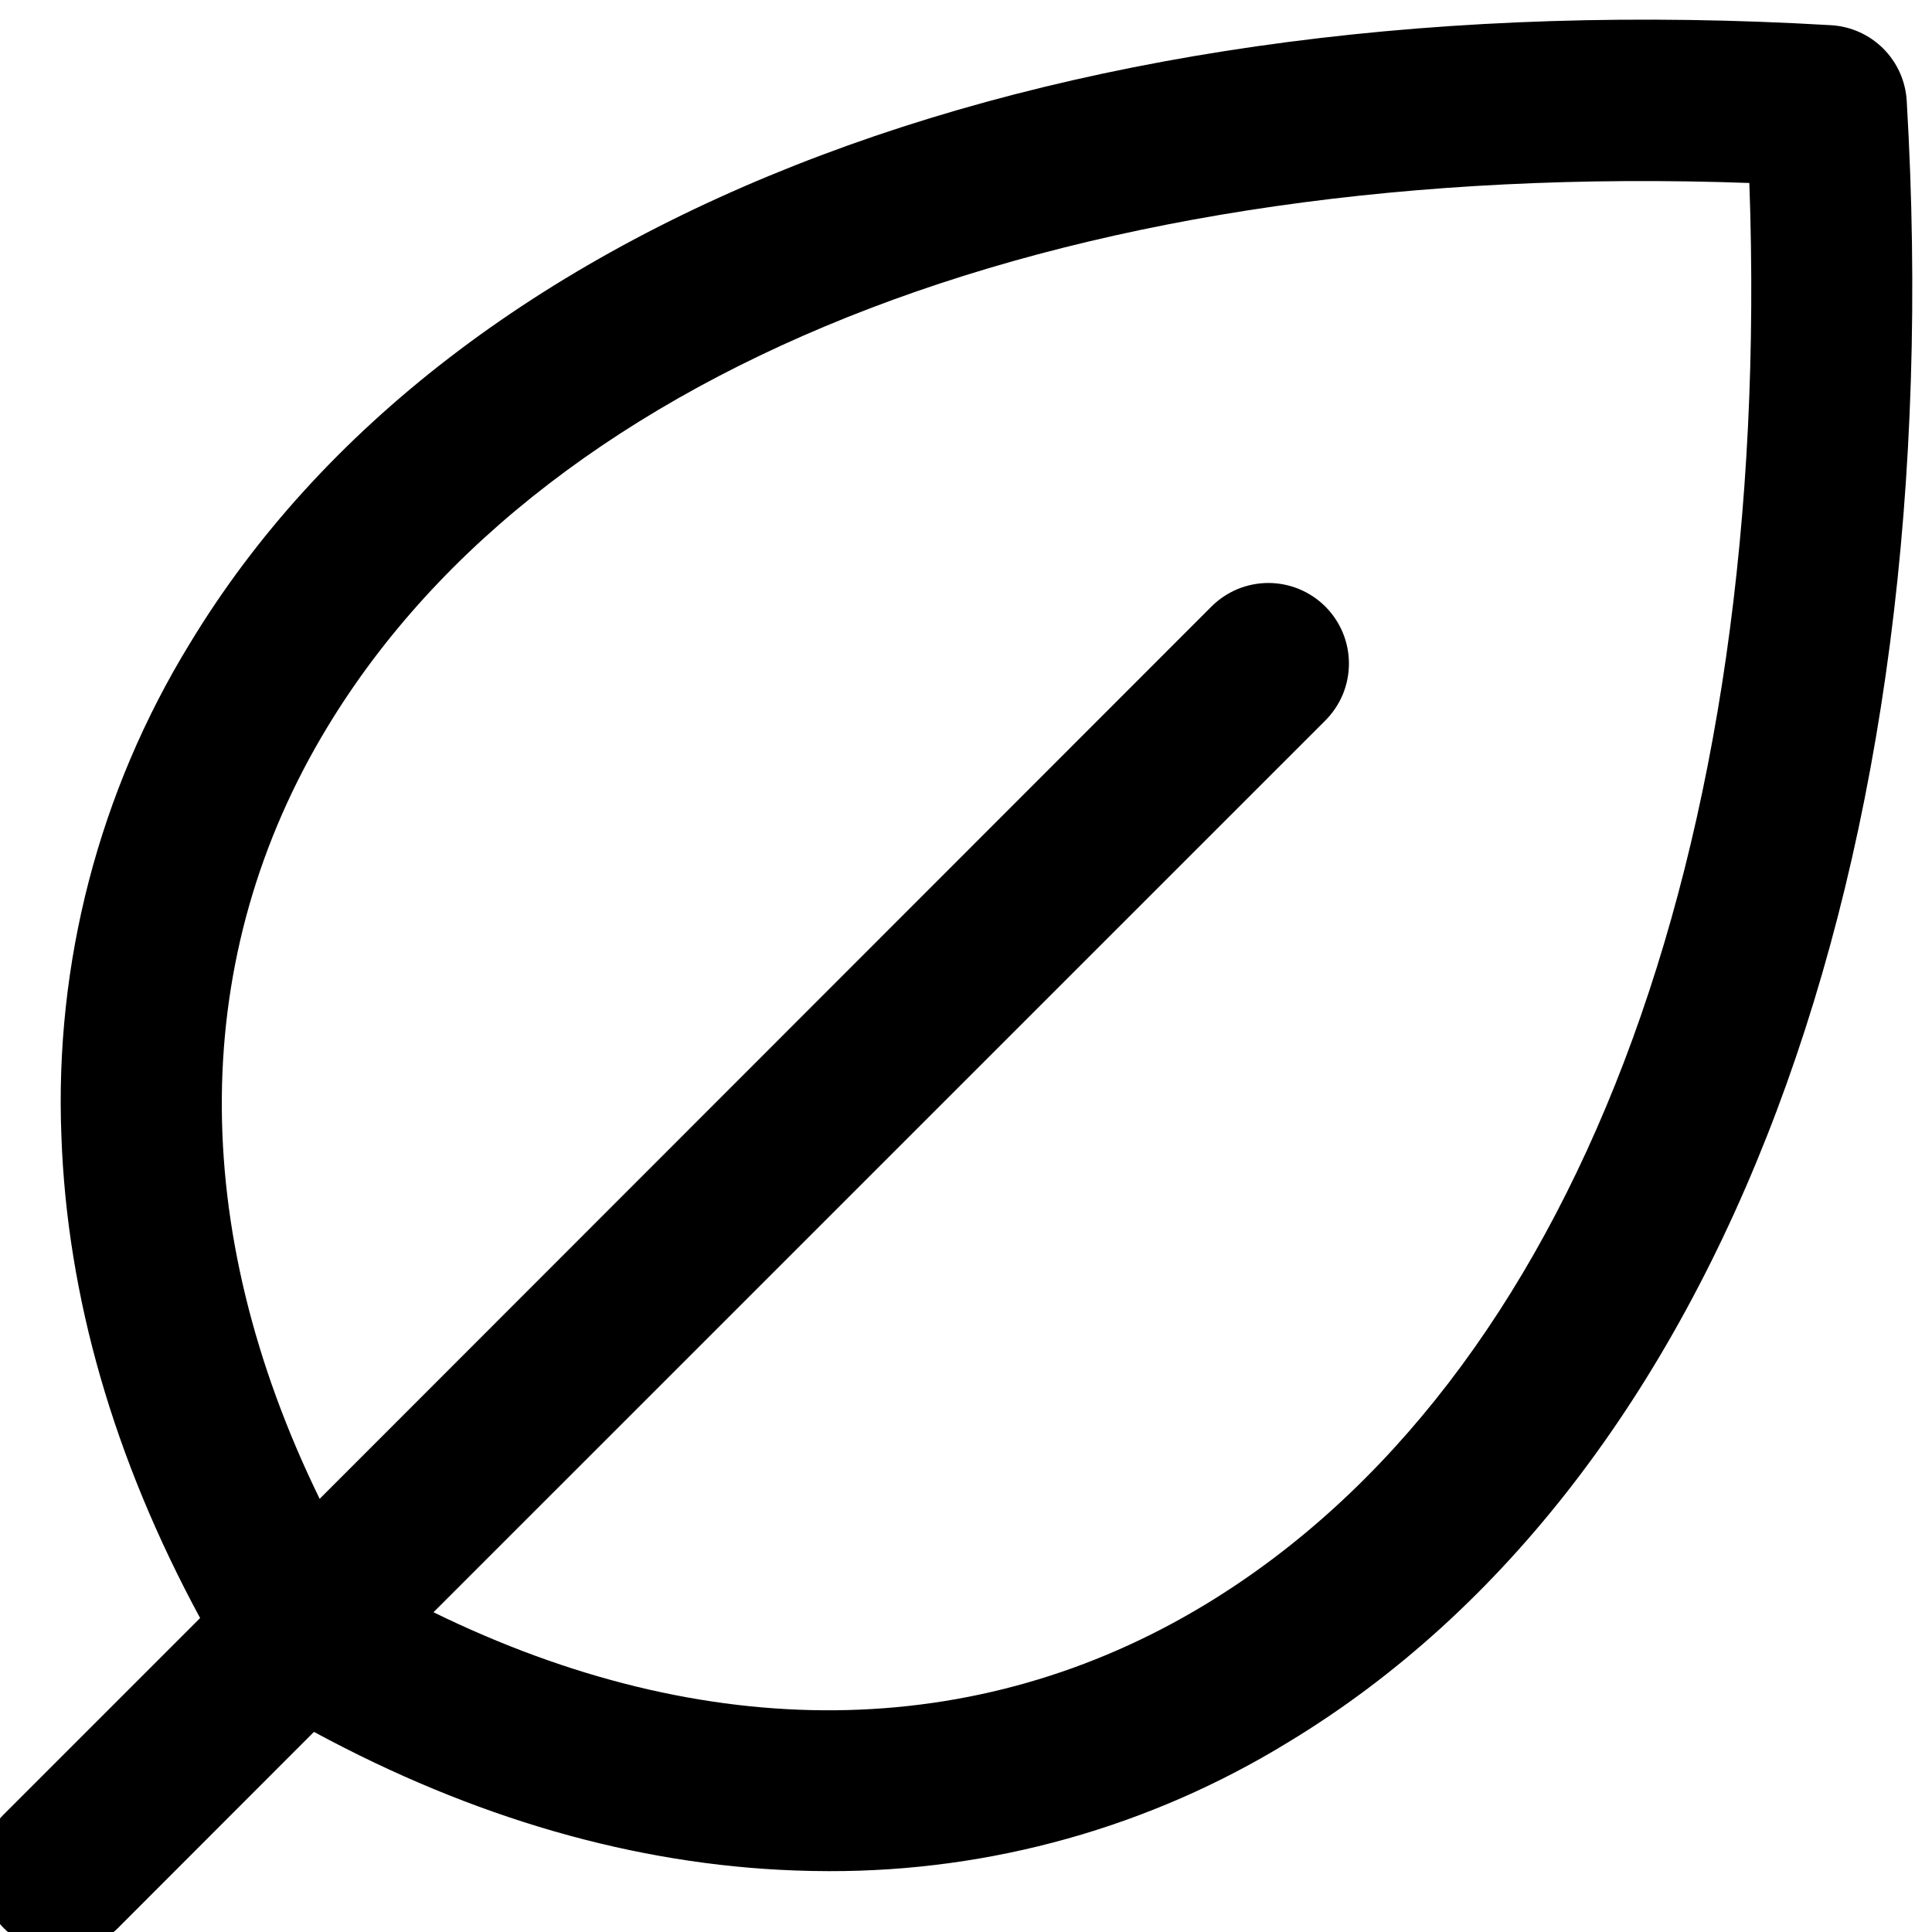
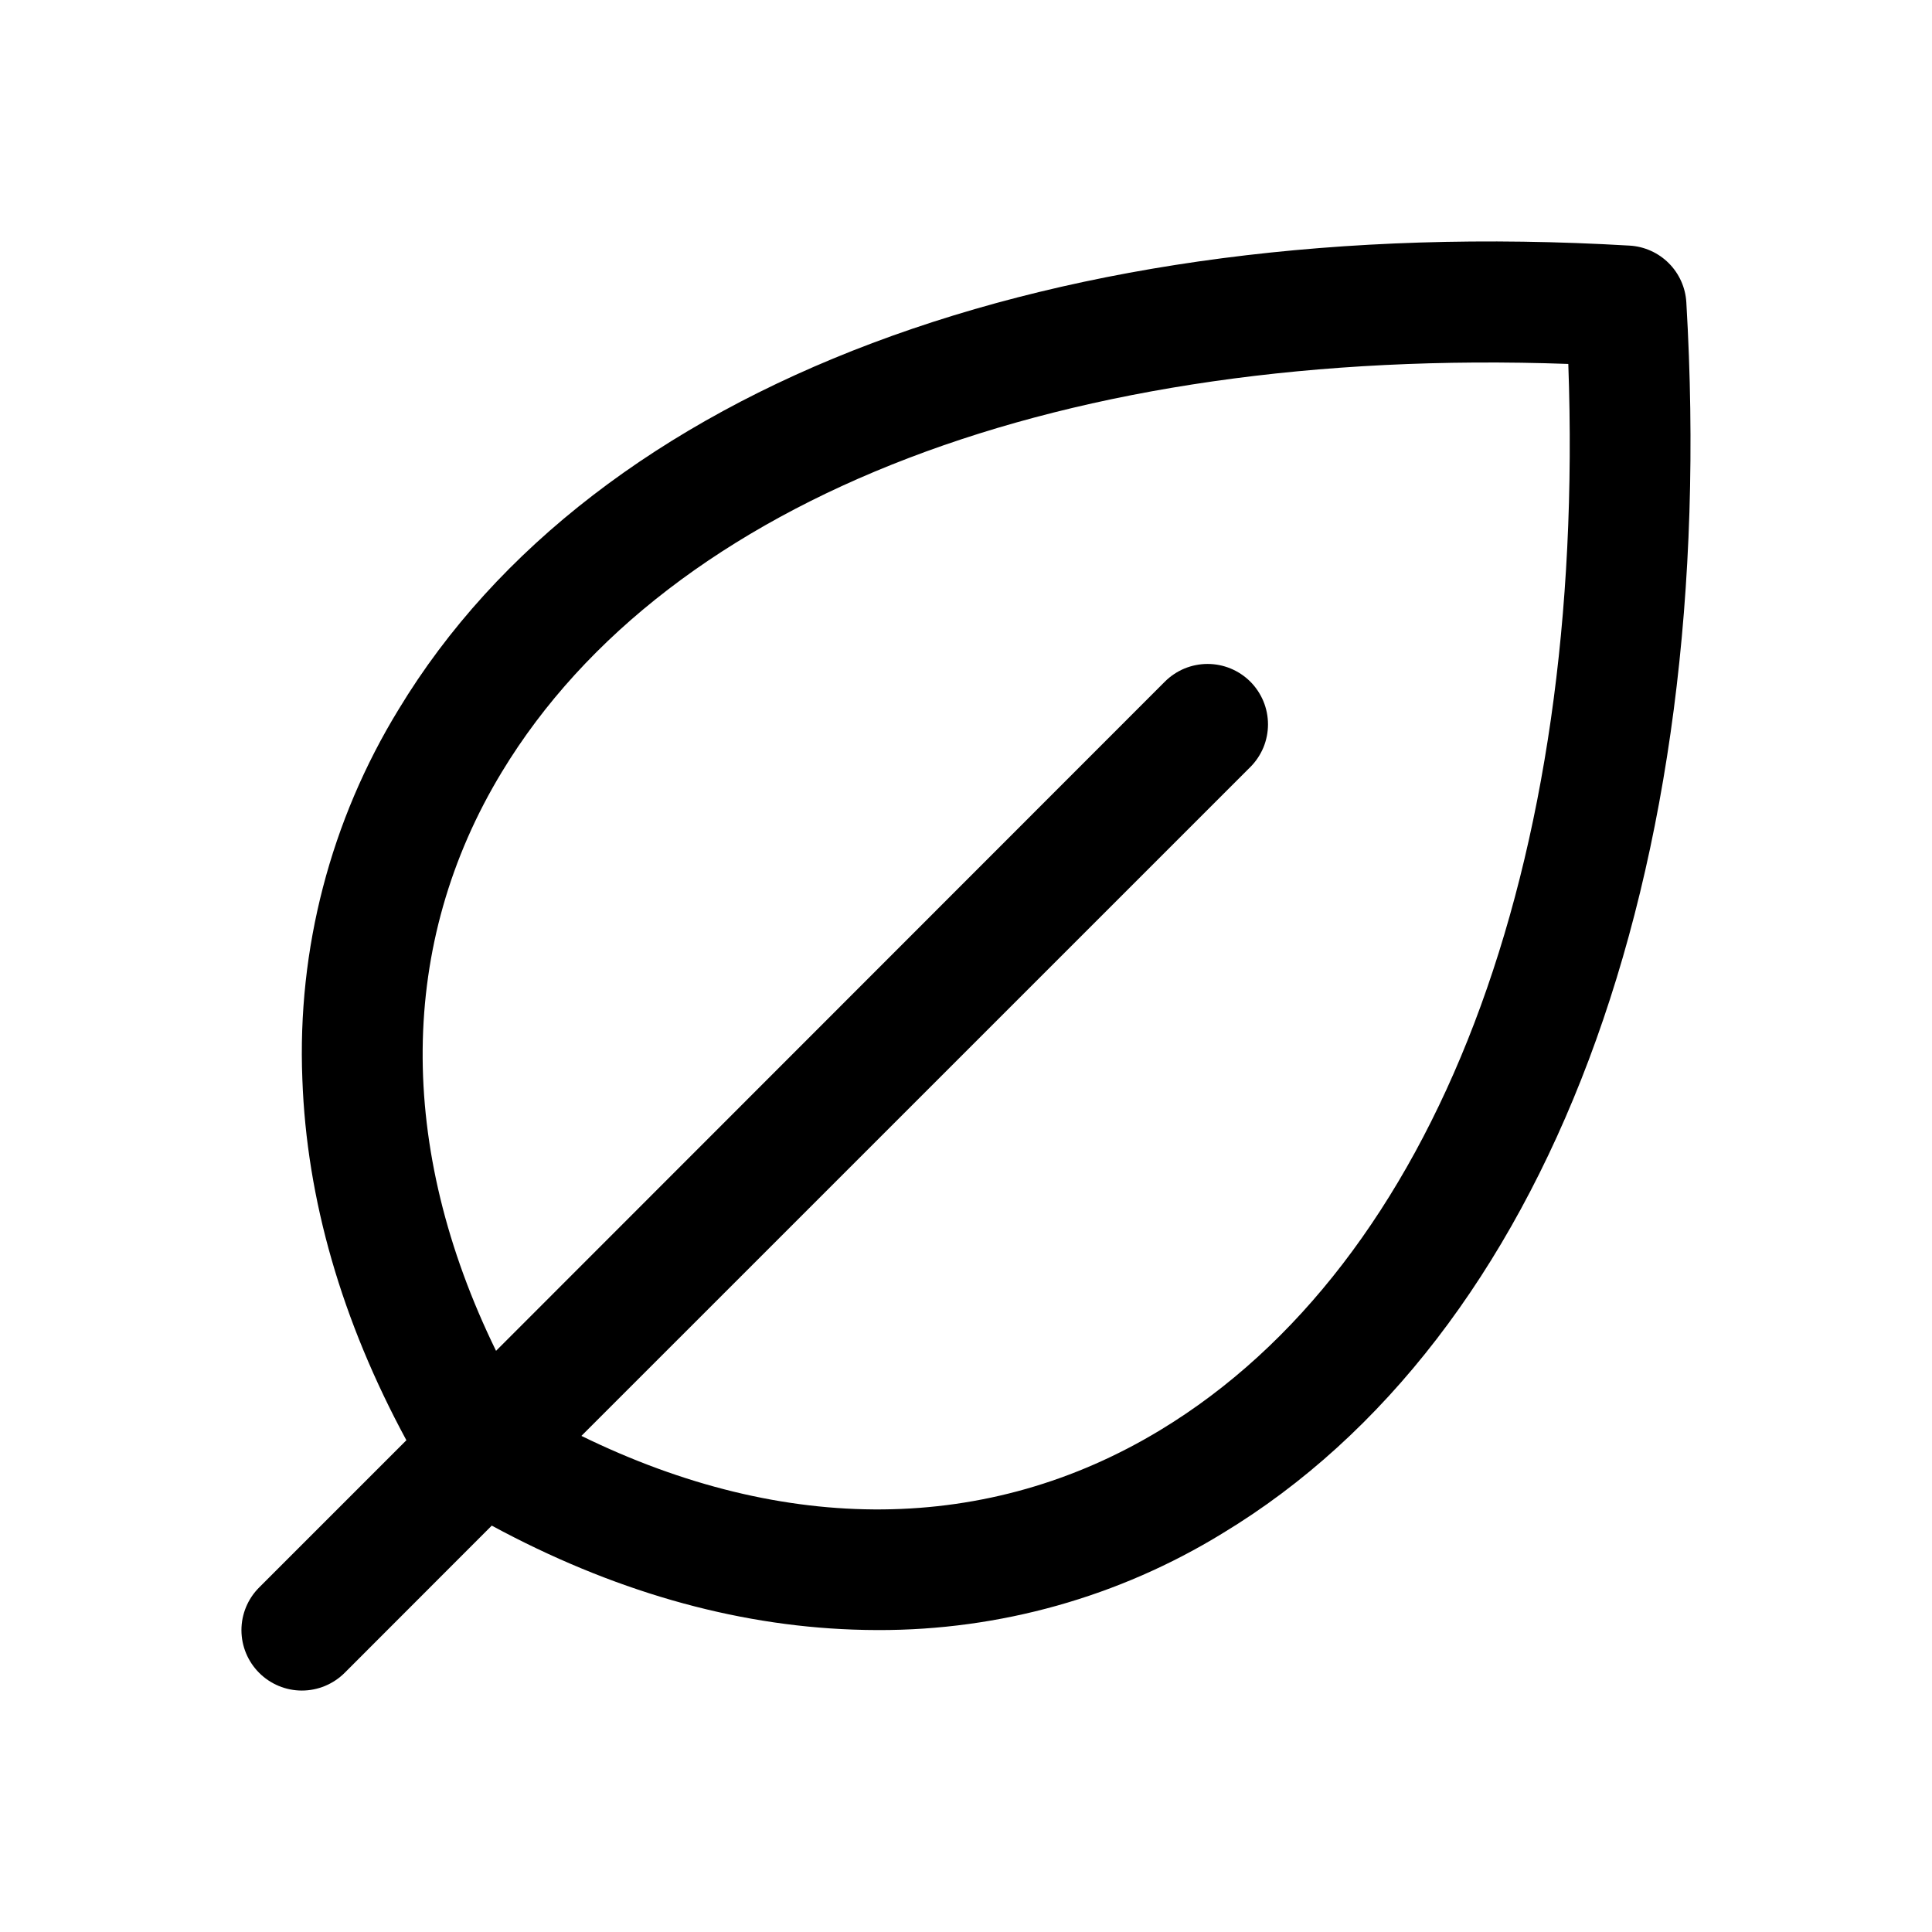
- <svg xmlns="http://www.w3.org/2000/svg" width="24" height="24" viewBox="100.245 829.756 24 24" fill="none" data-figma="Icon/Special/Leaf" data-asal="Element">
+ <svg xmlns="http://www.w3.org/2000/svg" width="32" height="32" viewBox="96 826.001 32 32" fill="none" data-figma="Icon/Special/Leaf" data-asal="Element">
  <path id="Vector_78" d="M123.931 831.009C123.917 830.764 123.813 830.533 123.64 830.36C123.467 830.187 123.236 830.083 122.991 830.069C113.475 829.51 105.853 832.375 102.603 837.75C101.476 839.589 100.921 841.72 101.008 843.875C101.079 845.865 101.659 847.875 102.731 849.856L100.293 852.294C100.105 852.481 99.999 852.736 99.999 853.001C99.999 853.267 100.105 853.521 100.293 853.709C100.48 853.896 100.735 854.002 101 854.002C101.265 854.002 101.52 853.896 101.708 853.709L104.145 851.27C106.125 852.341 108.136 852.921 110.125 852.992C110.264 852.997 110.403 853 110.541 853C112.556 853.005 114.533 852.451 116.25 851.397C121.625 848.147 124.491 840.526 123.931 831.009ZM115.219 849.687C112.375 851.41 109.009 851.437 105.63 849.784L116.709 838.706C116.802 838.613 116.875 838.503 116.926 838.382C116.976 838.26 117.002 838.13 117.002 837.999C117.002 837.867 116.976 837.737 116.926 837.616C116.875 837.494 116.802 837.384 116.709 837.291C116.616 837.198 116.506 837.125 116.384 837.074C116.263 837.024 116.133 836.998 116.001 836.998C115.87 836.998 115.74 837.024 115.618 837.074C115.497 837.125 115.387 837.198 115.294 837.291L104.216 848.375C102.568 845 102.591 841.625 104.313 838.786C107.074 834.227 113.638 831.731 121.976 832.029C122.275 840.361 119.778 846.926 115.219 849.687Z" fill="currentColor" />
</svg>
